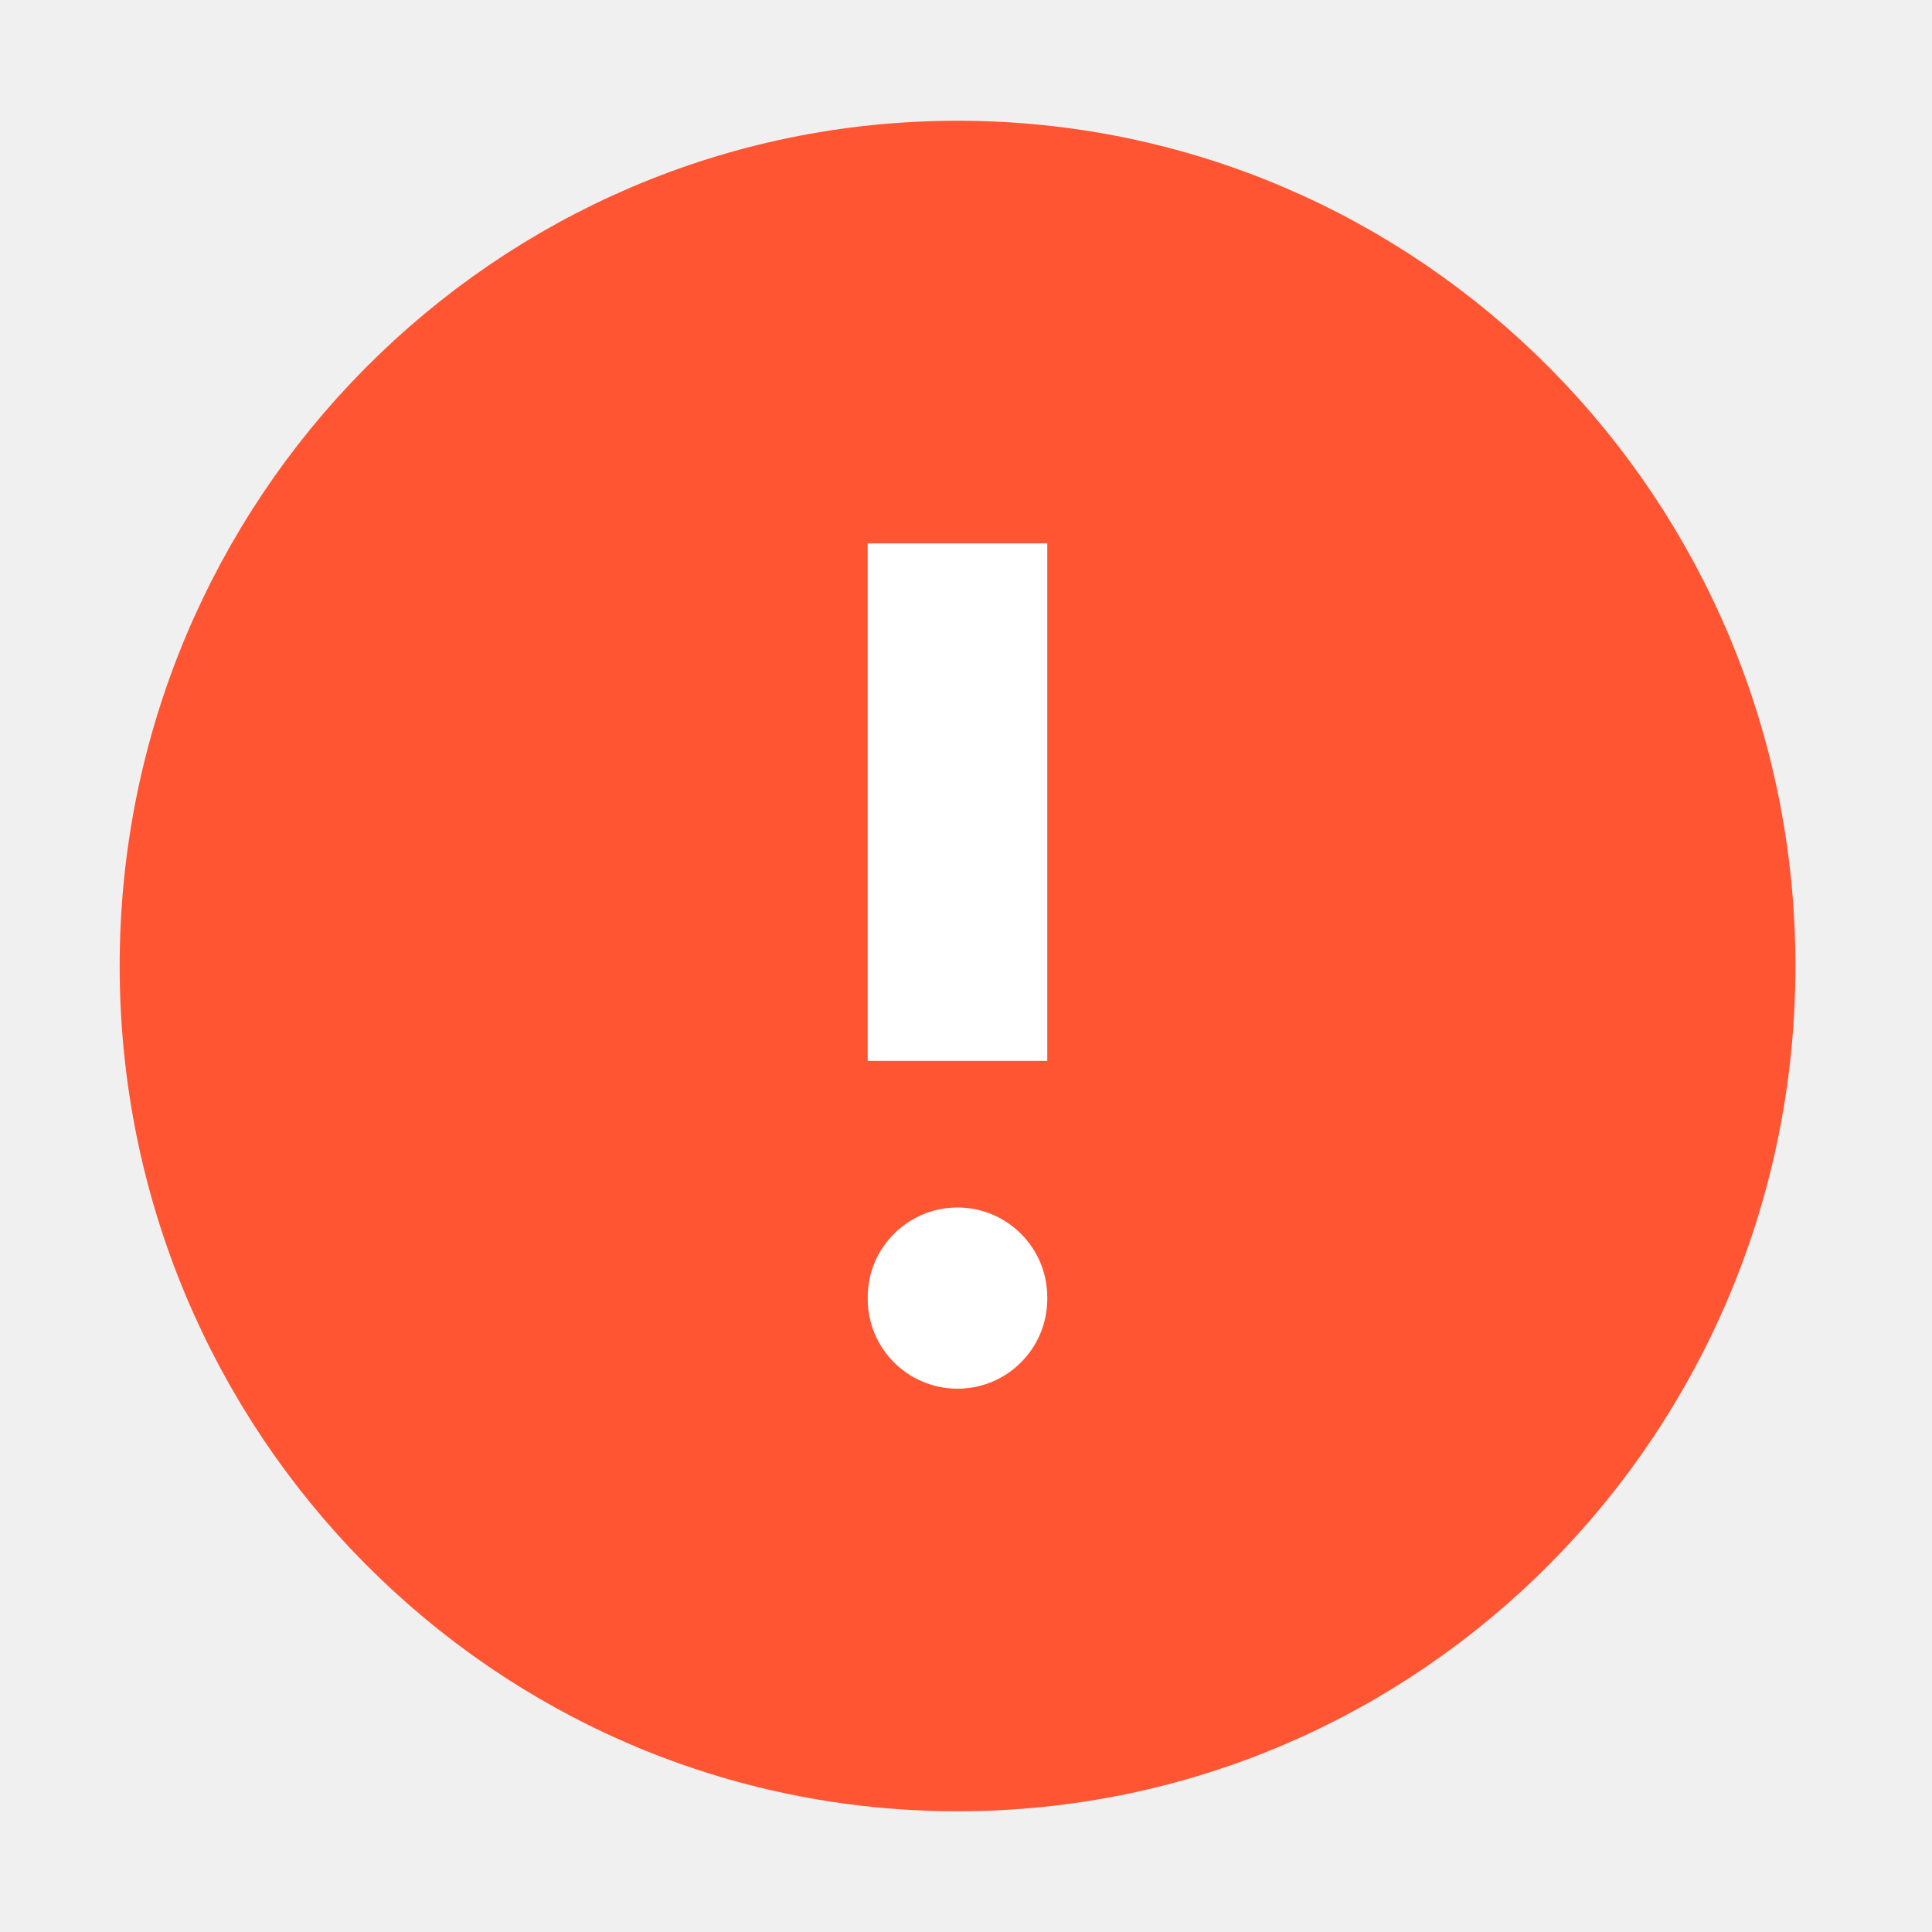
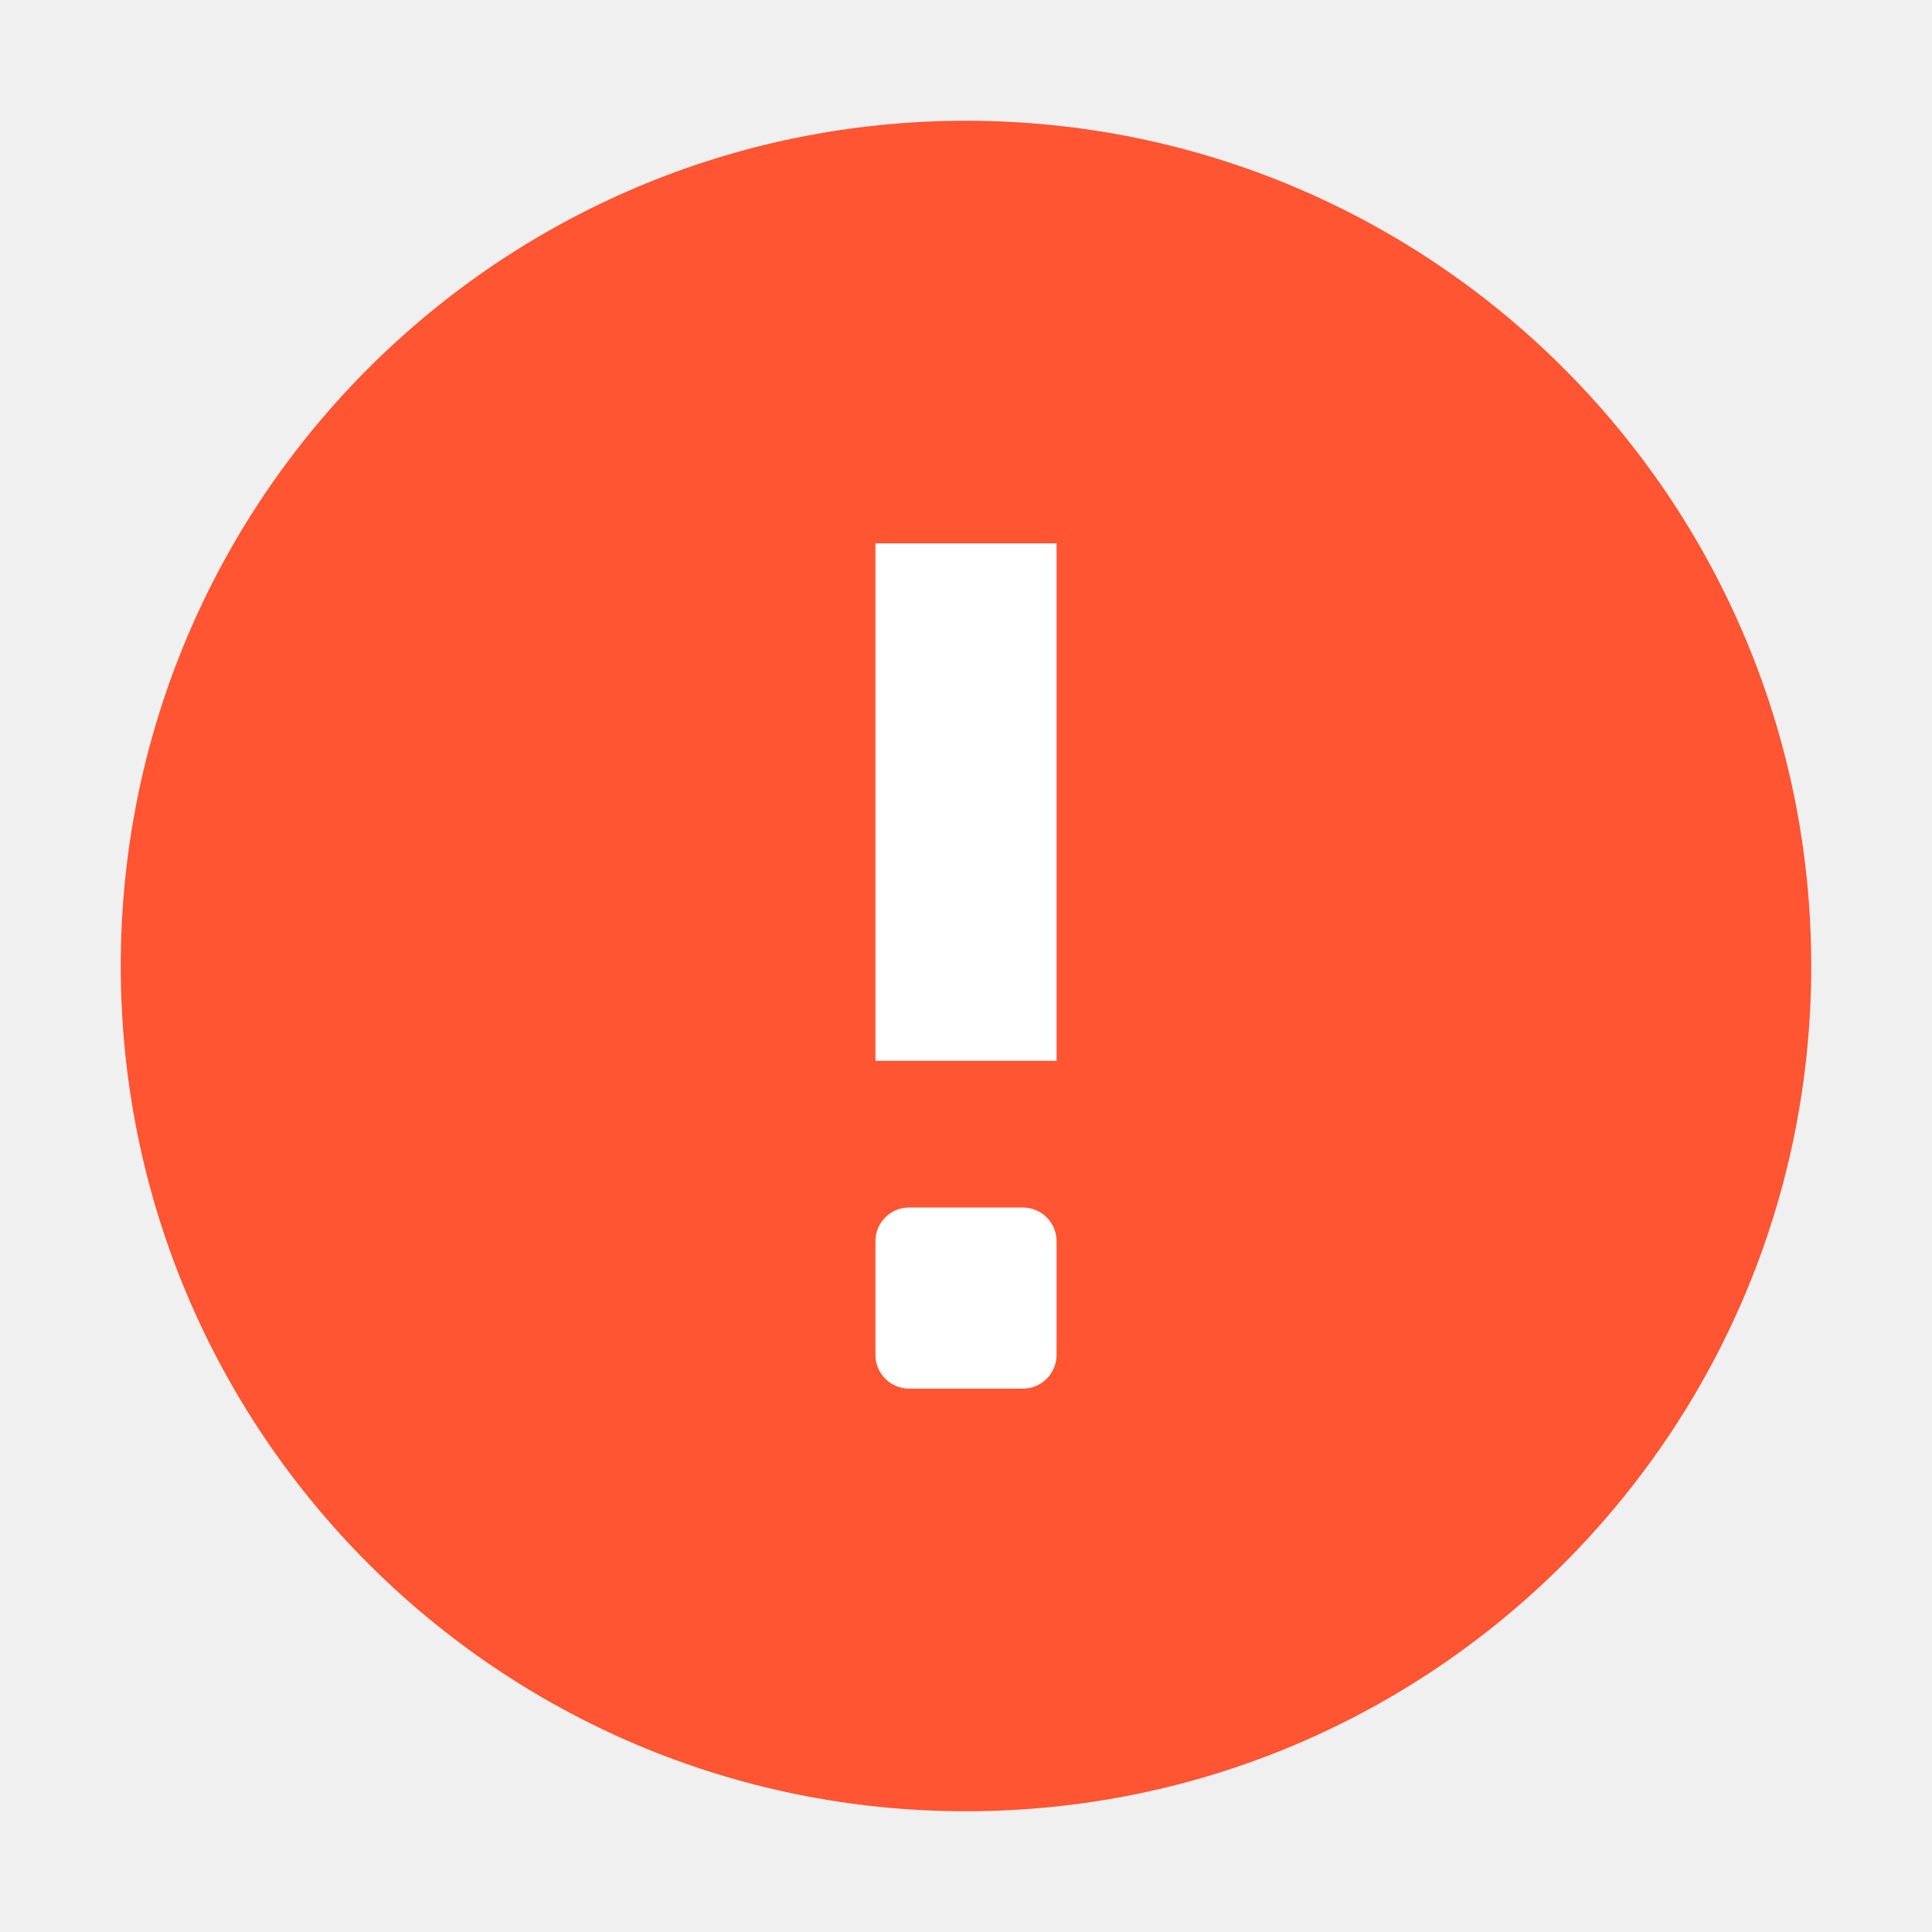
- <svg xmlns="http://www.w3.org/2000/svg" width="16" height="16" viewBox="0 0 16 16">
+ <svg xmlns="http://www.w3.org/2000/svg" width="40" height="40" viewBox="0 0 40 40">
  <g fill="none" fill-rule="evenodd">
-     <ellipse stroke="#FF5532" fill="#FF5532" cx="7.93" cy="8" rx="6.439" ry="6.5" />
-     <path d="M7.93 10c.41 0 .743.333.743.743v.014a.743.743 0 1 1-1.487 0v-.014c0-.41.333-.743.744-.743zm.743-5.5v4.286H7.186V4.5h1.487z" fill="#FFF" />
+     <circle fill="#FF5532" cx="20" cy="20" r="17.5" />
+     <path d="M18.125 11.25h3.75v10.714h-3.75V11.25zM18.823 25h2.354c.386 0 .698.312.698.698v2.354a.698.698 0 0 1-.698.698h-2.354a.698.698 0 0 1-.698-.698v-2.354c0-.386.312-.698.698-.698z" fill="#FFF" />
  </g>
</svg>
